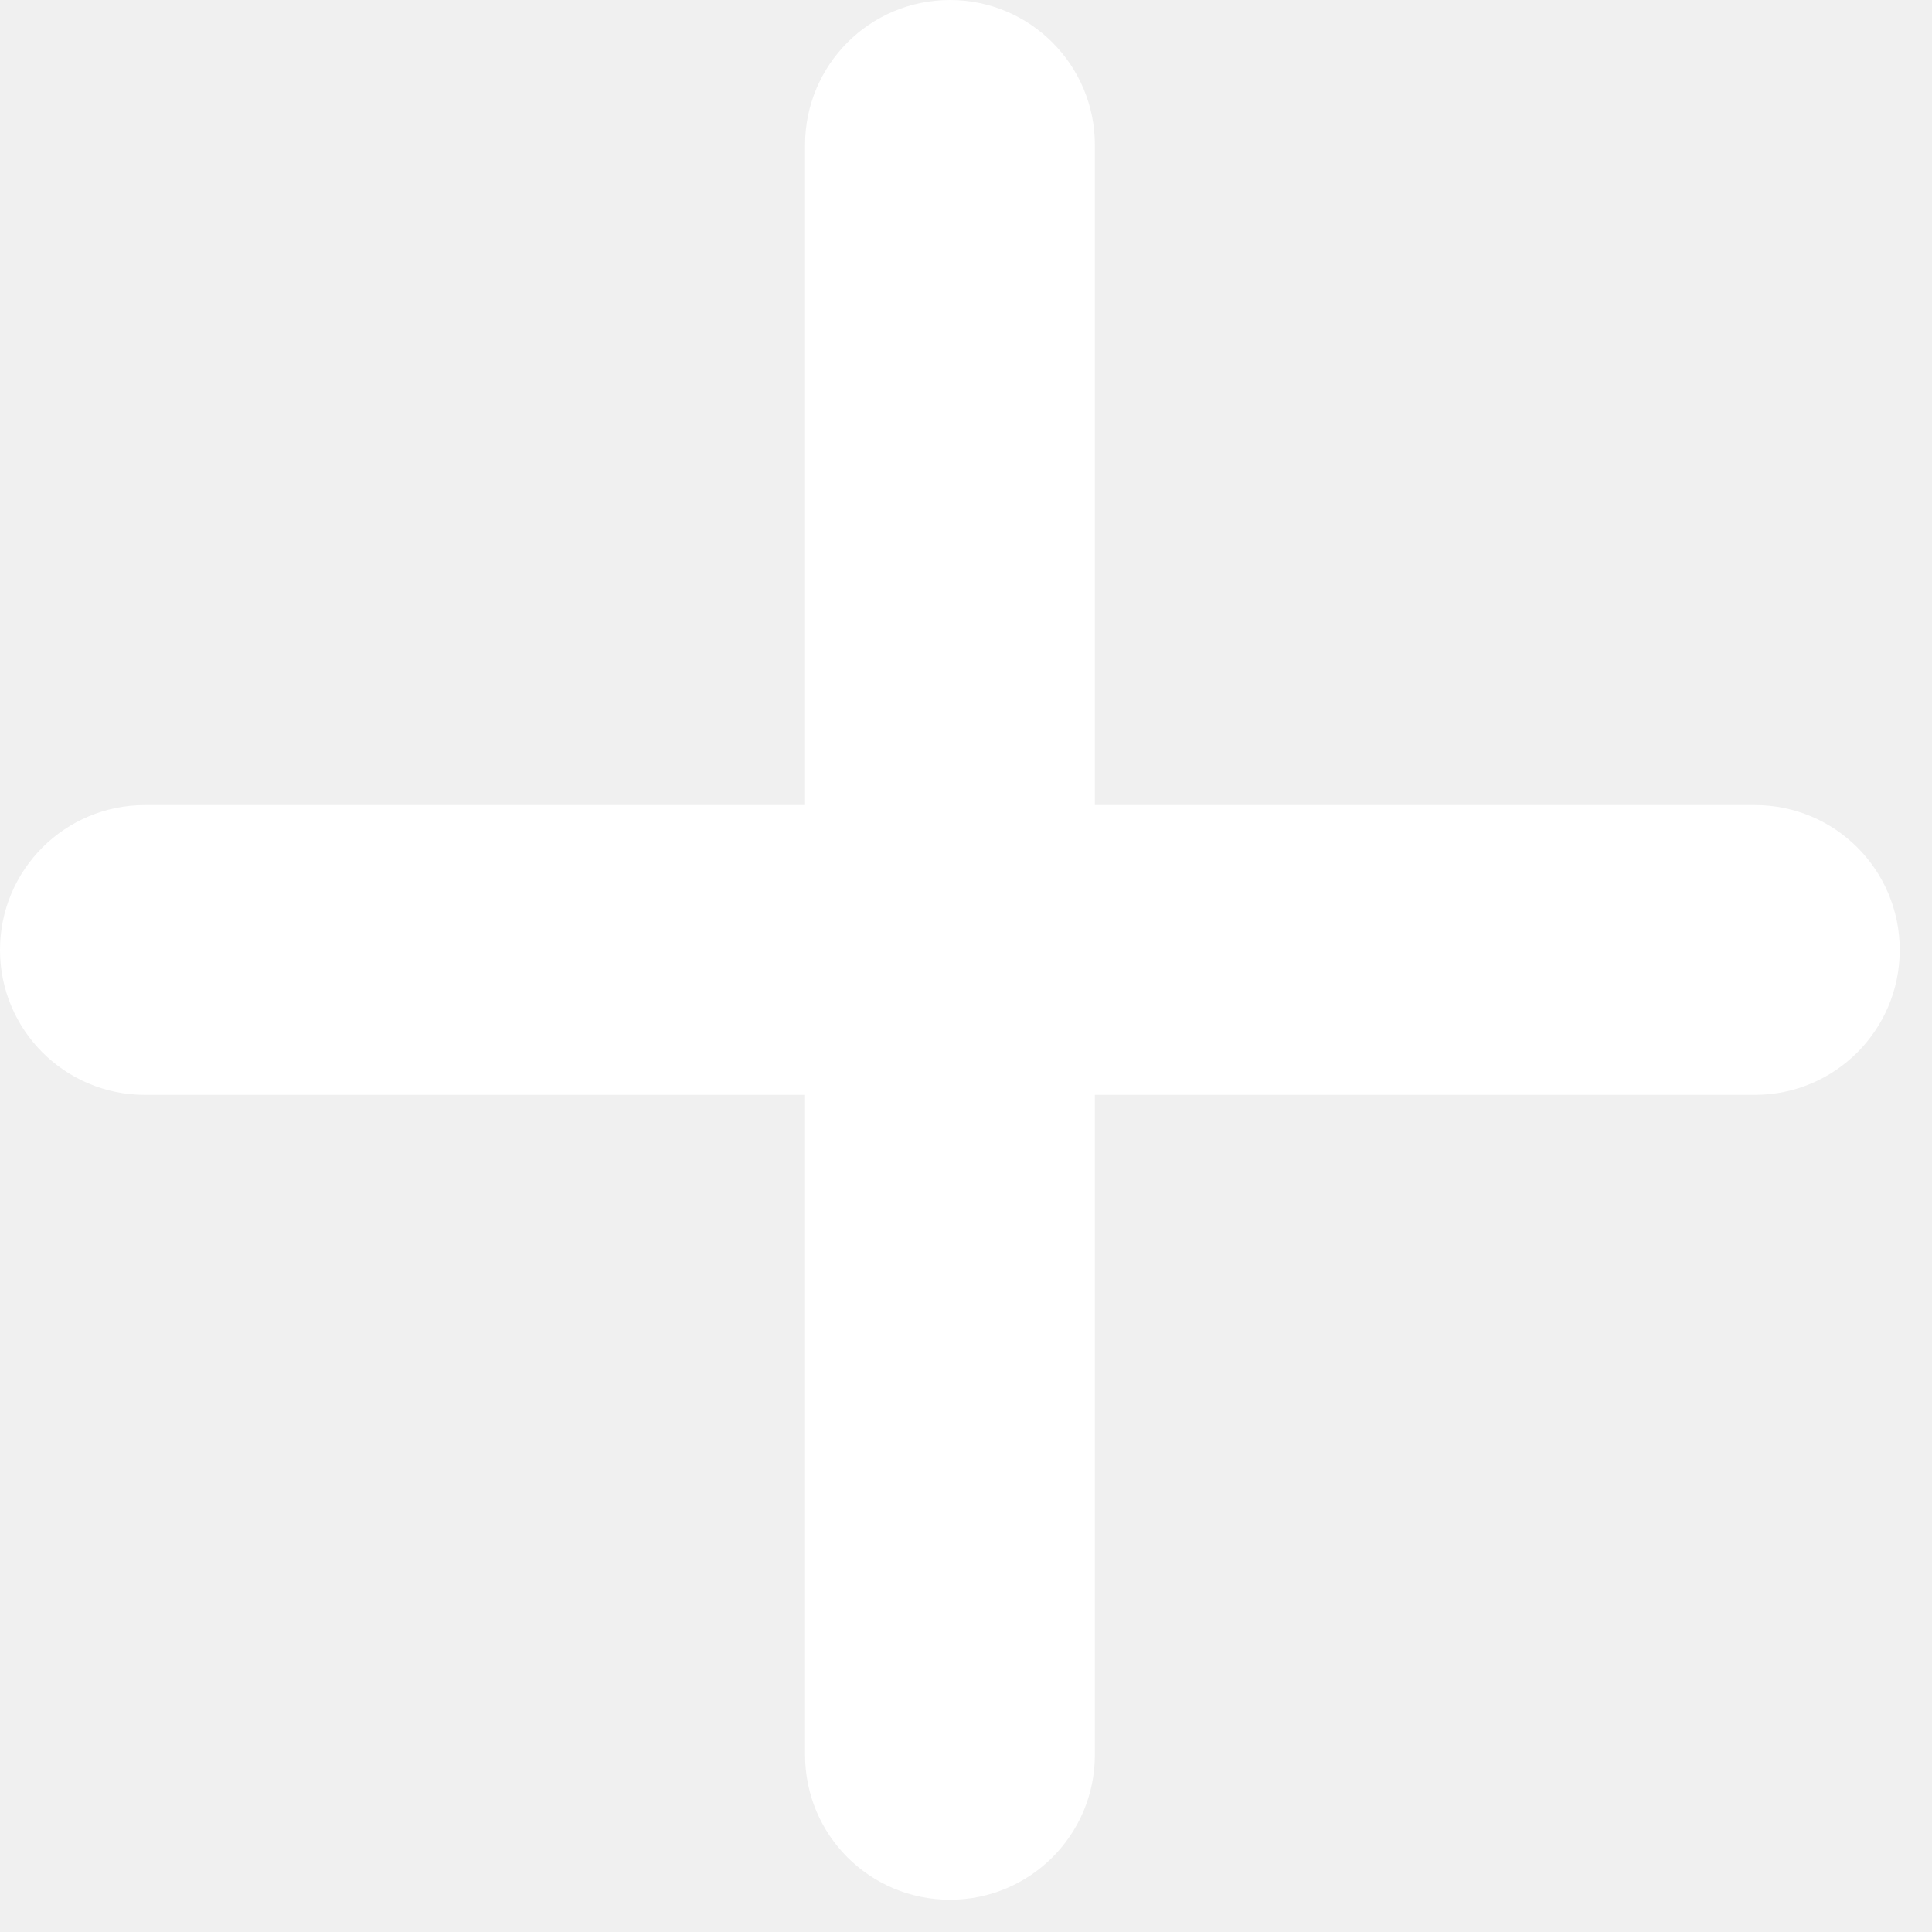
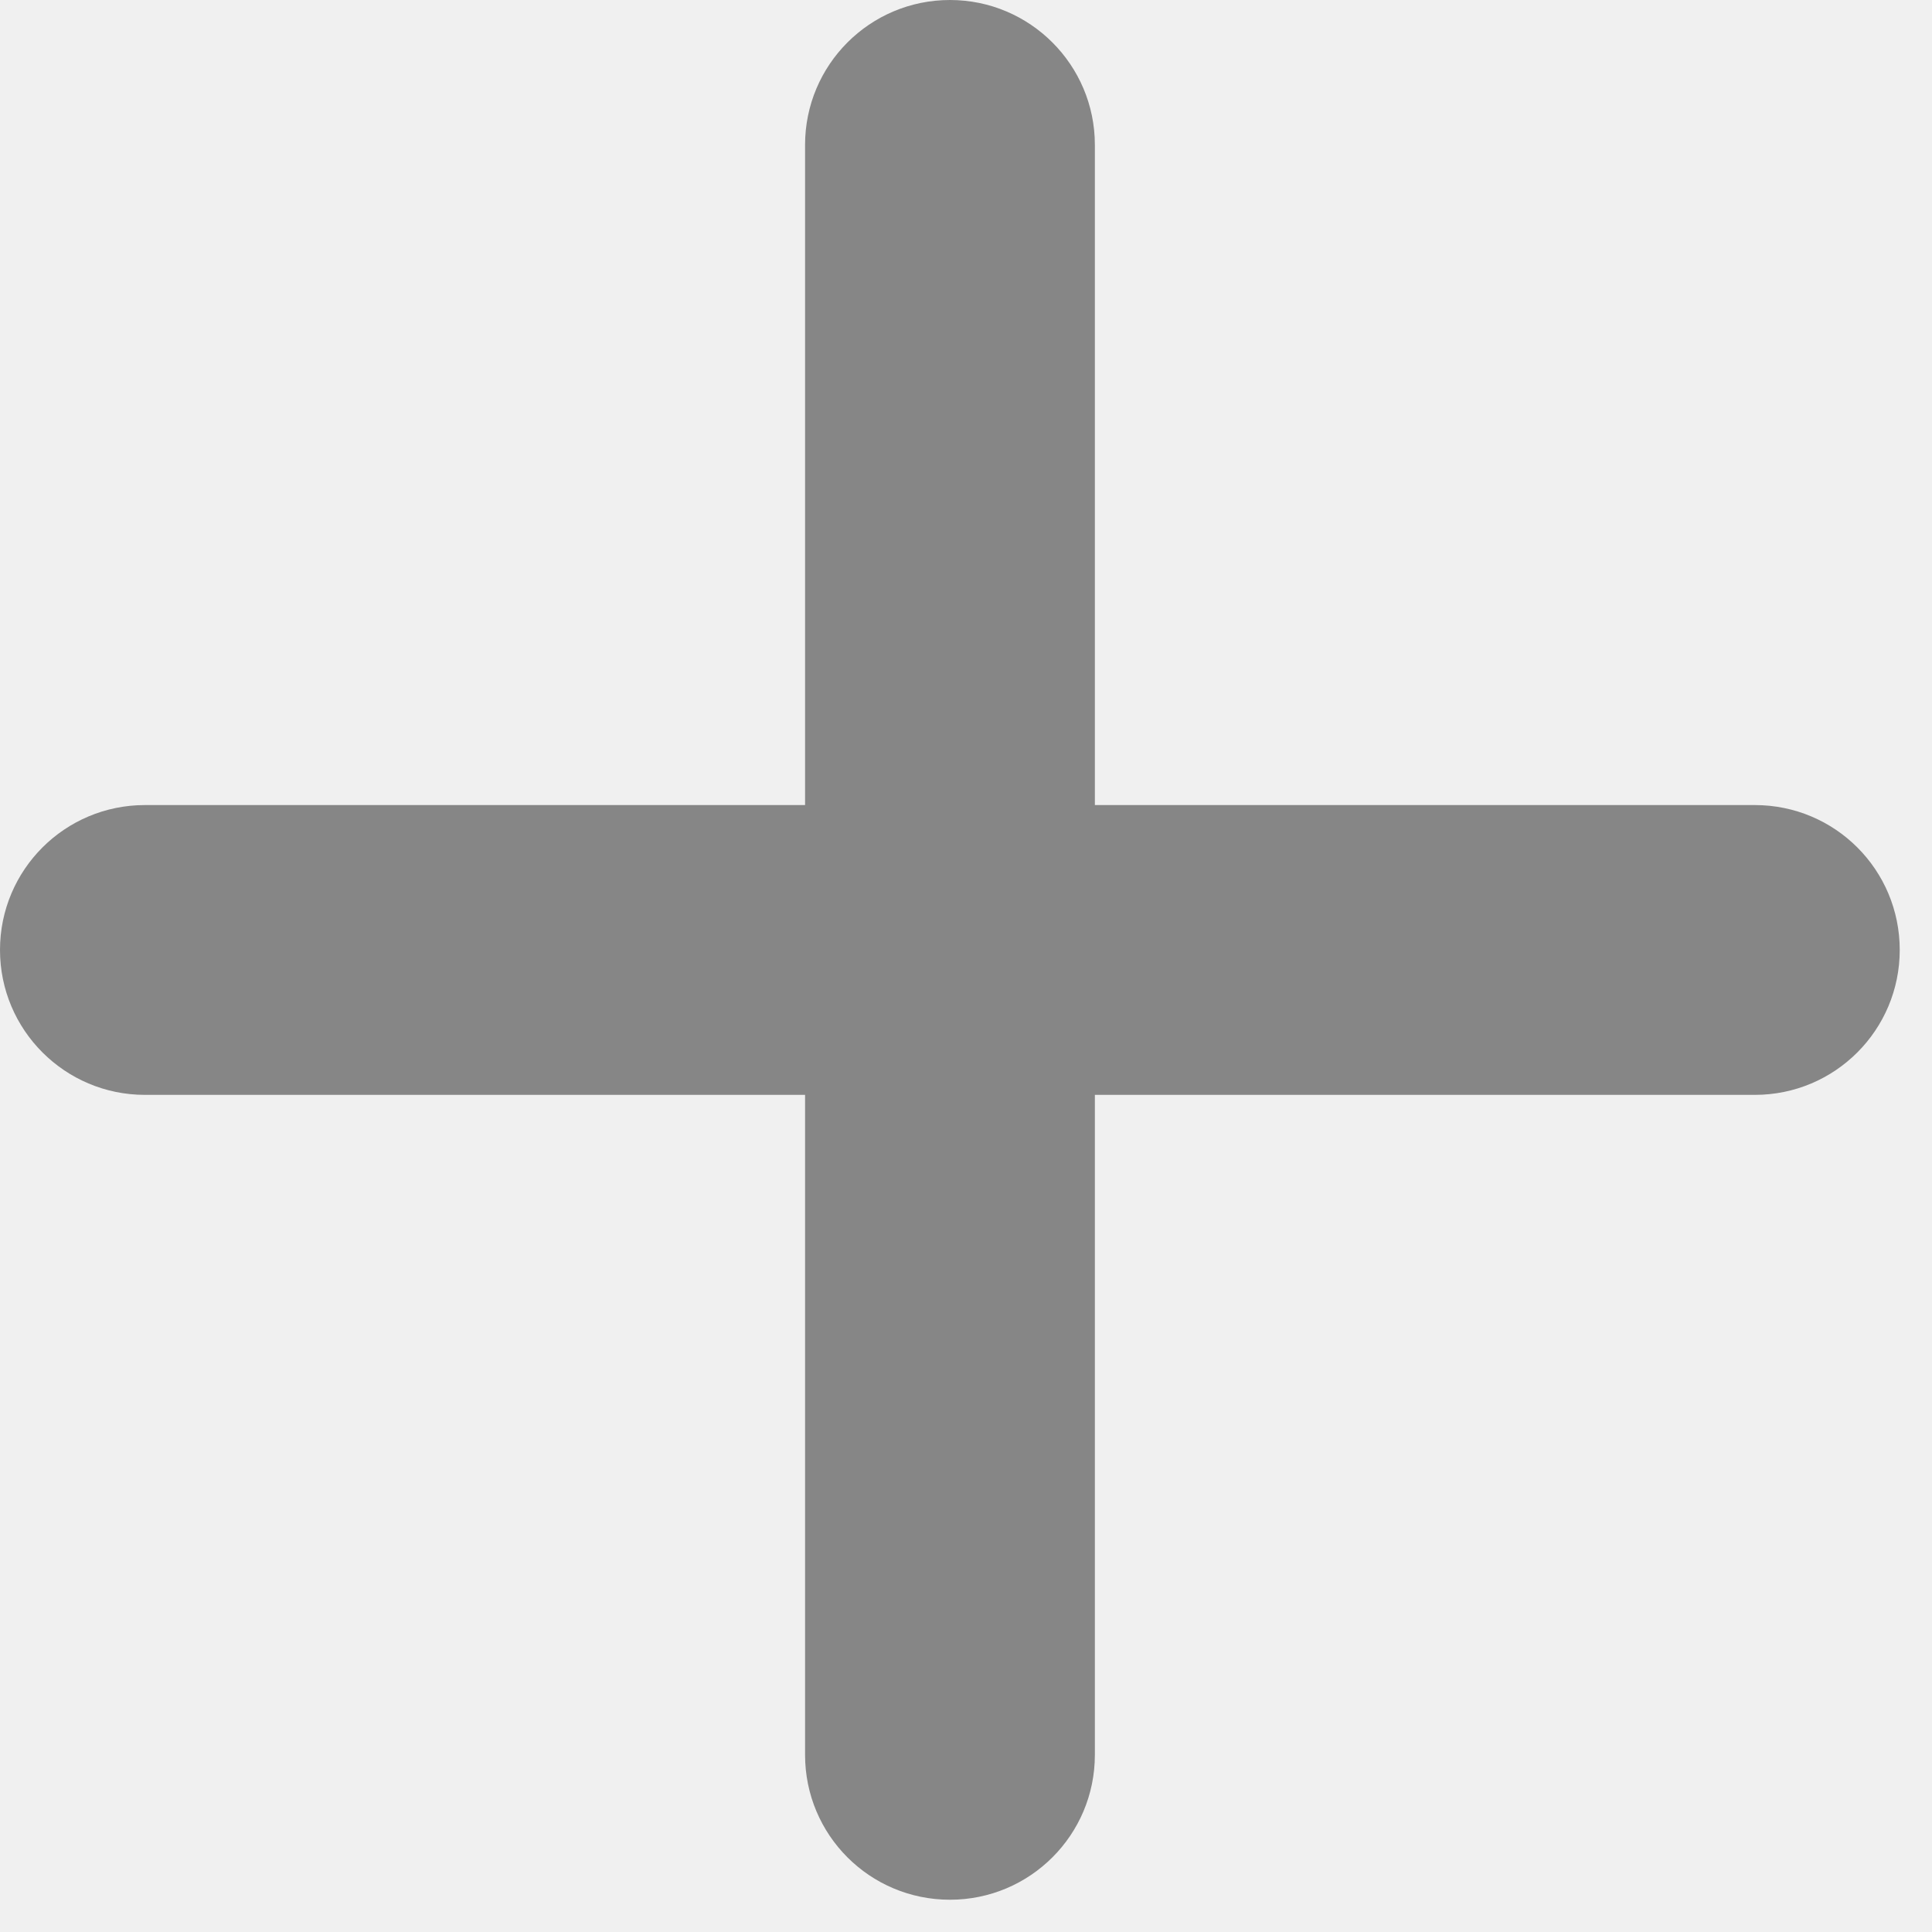
<svg xmlns="http://www.w3.org/2000/svg" width="10" height="10" viewBox="0 0 10 10" fill="none">
-   <path fill-rule="evenodd" clip-rule="evenodd" d="M4.167 9.083C4.167 9.498 4.502 9.833 4.917 9.833C5.331 9.833 5.667 9.498 5.667 9.083V5.667L9.083 5.667C9.498 5.667 9.833 5.331 9.833 4.917C9.833 4.502 9.498 4.167 9.083 4.167L5.667 4.167V0.75C5.667 0.336 5.331 0 4.917 0C4.502 0 4.167 0.336 4.167 0.75V4.167L0.75 4.167C0.336 4.167 0 4.502 0 4.917C0 5.331 0.336 5.667 0.75 5.667L4.167 5.667V9.083Z" fill="white" />
+   <path fill-rule="evenodd" clip-rule="evenodd" d="M4.167 9.083C4.167 9.498 4.502 9.833 4.917 9.833C5.331 9.833 5.667 9.498 5.667 9.083V5.667L9.083 5.667C9.498 5.667 9.833 5.331 9.833 4.917C9.833 4.502 9.498 4.167 9.083 4.167L5.667 4.167V0.75C5.667 0.336 5.331 0 4.917 0C4.502 0 4.167 0.336 4.167 0.75V4.167L0.75 4.167C0.336 4.167 0 4.502 0 4.917C0 5.331 0.336 5.667 0.75 5.667L4.167 5.667V9.083Z" fill="#868686" />
</svg>
